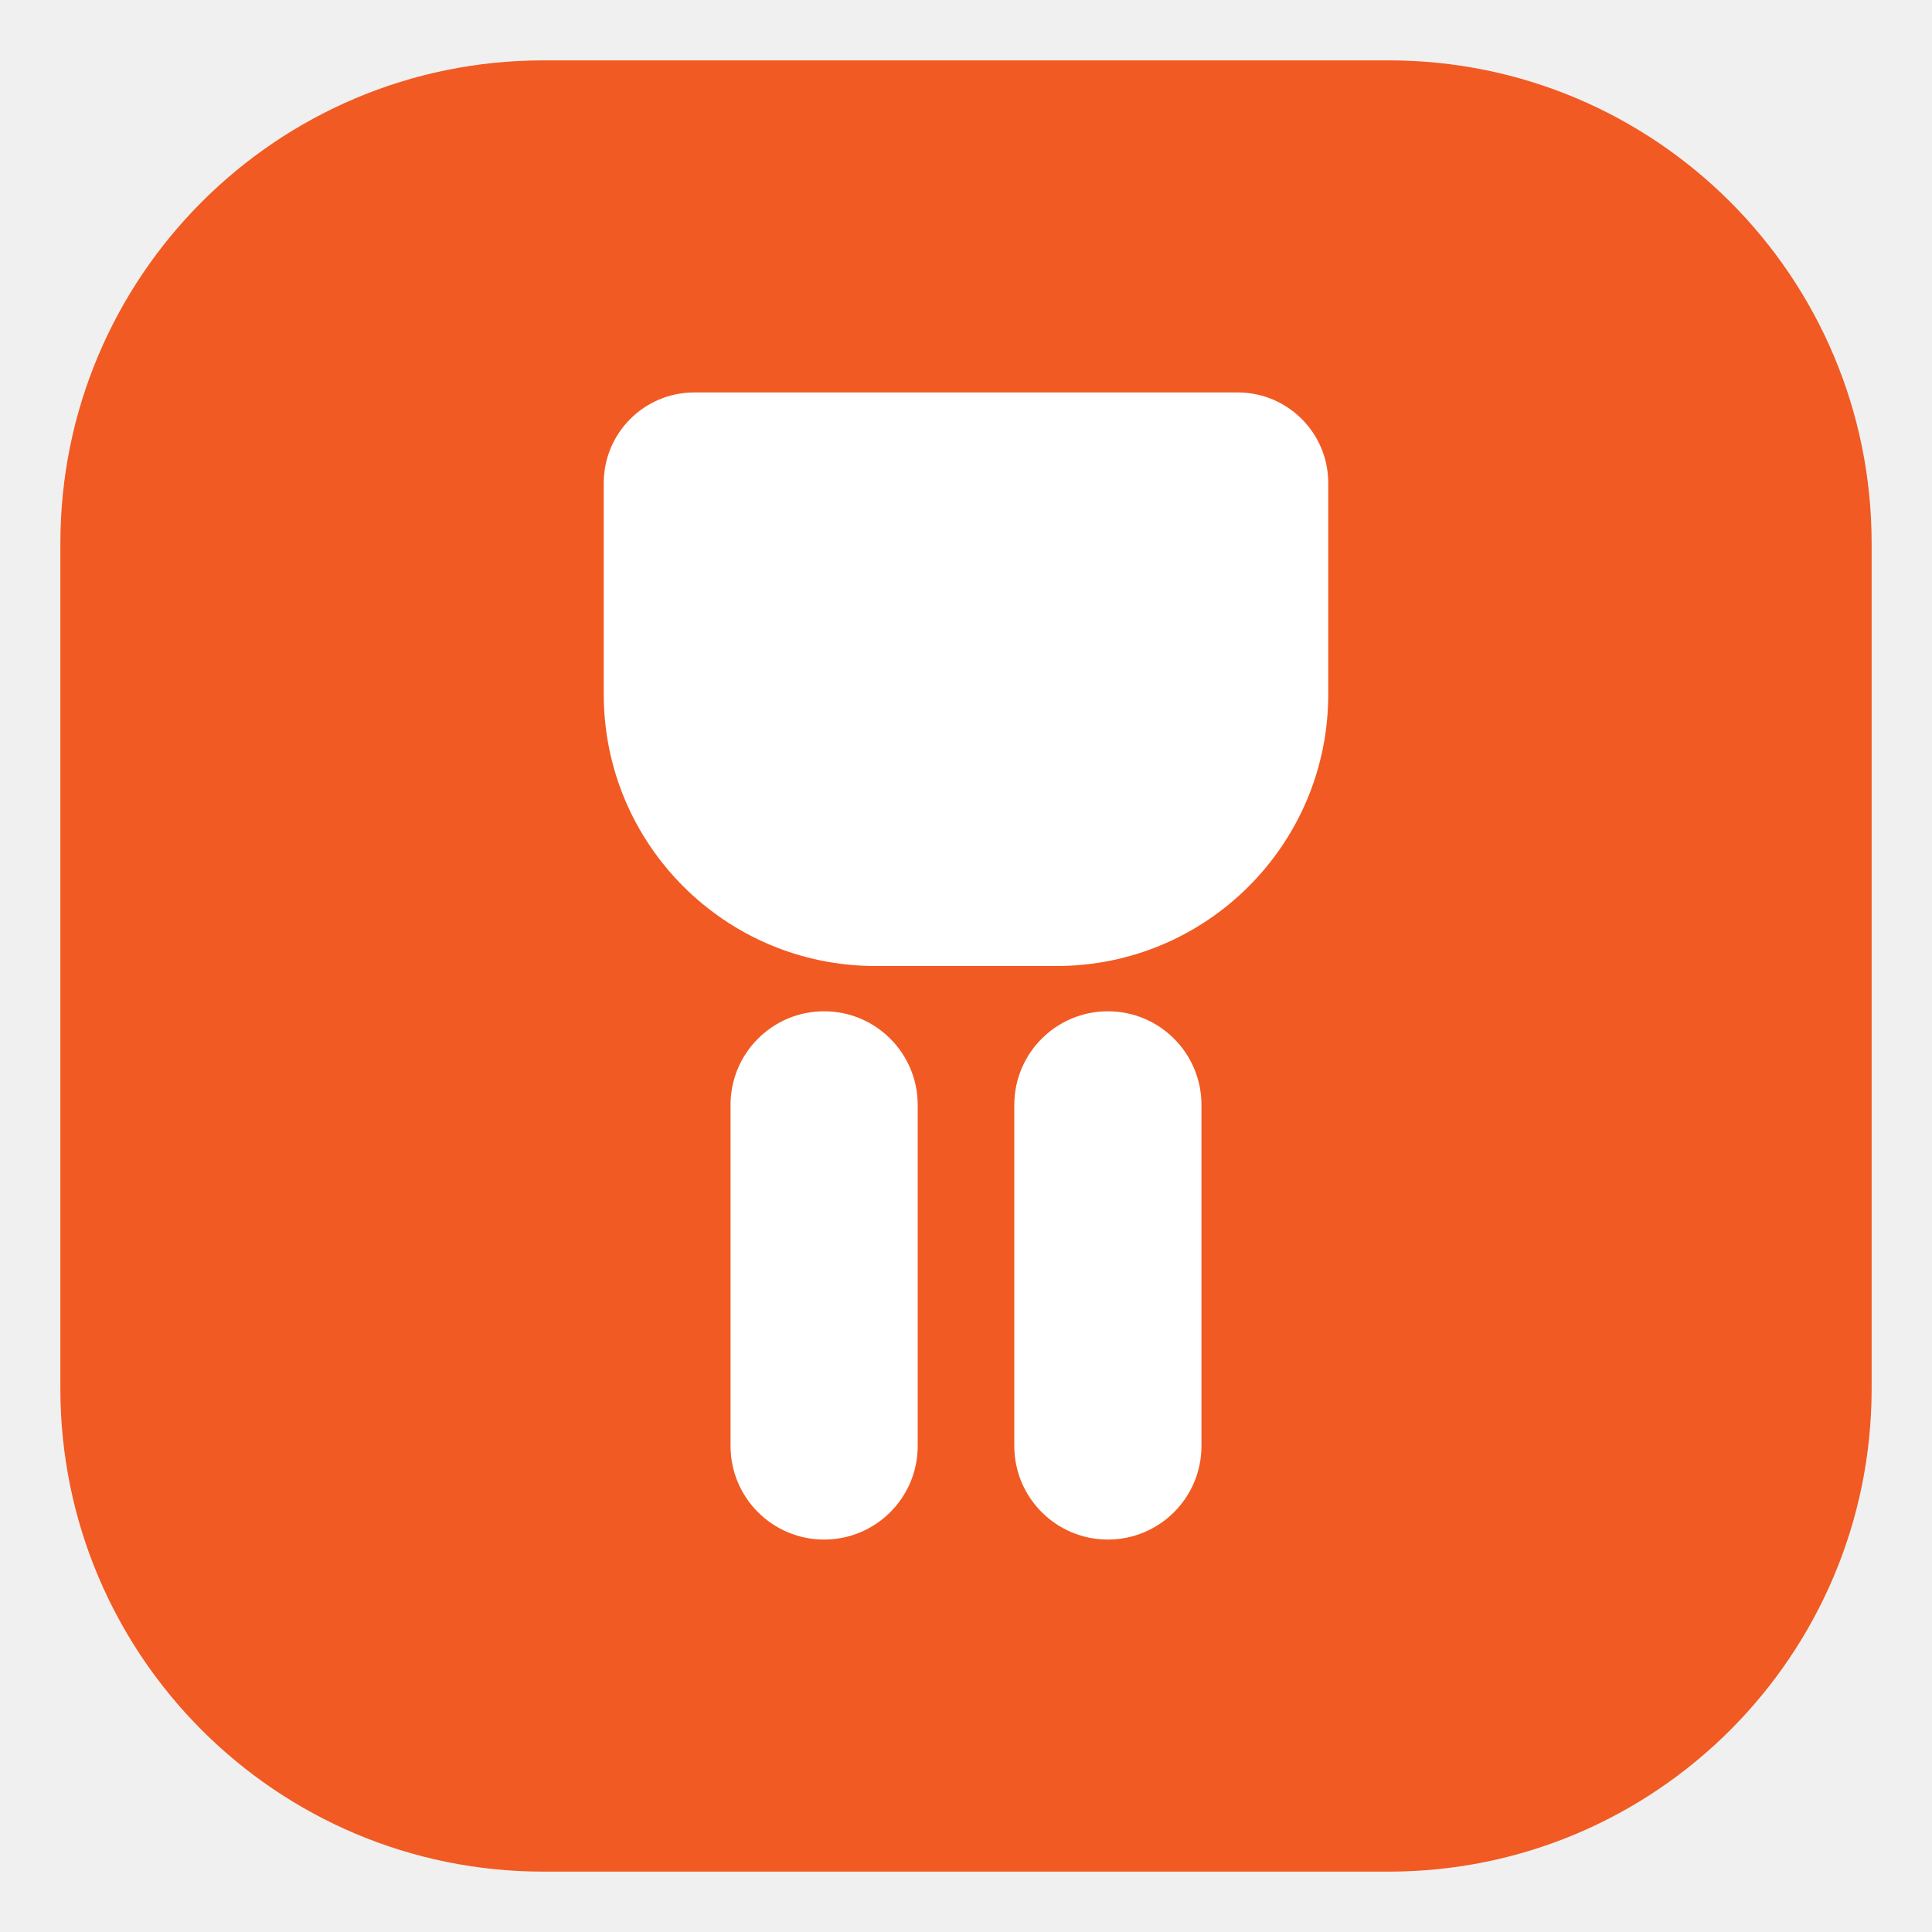
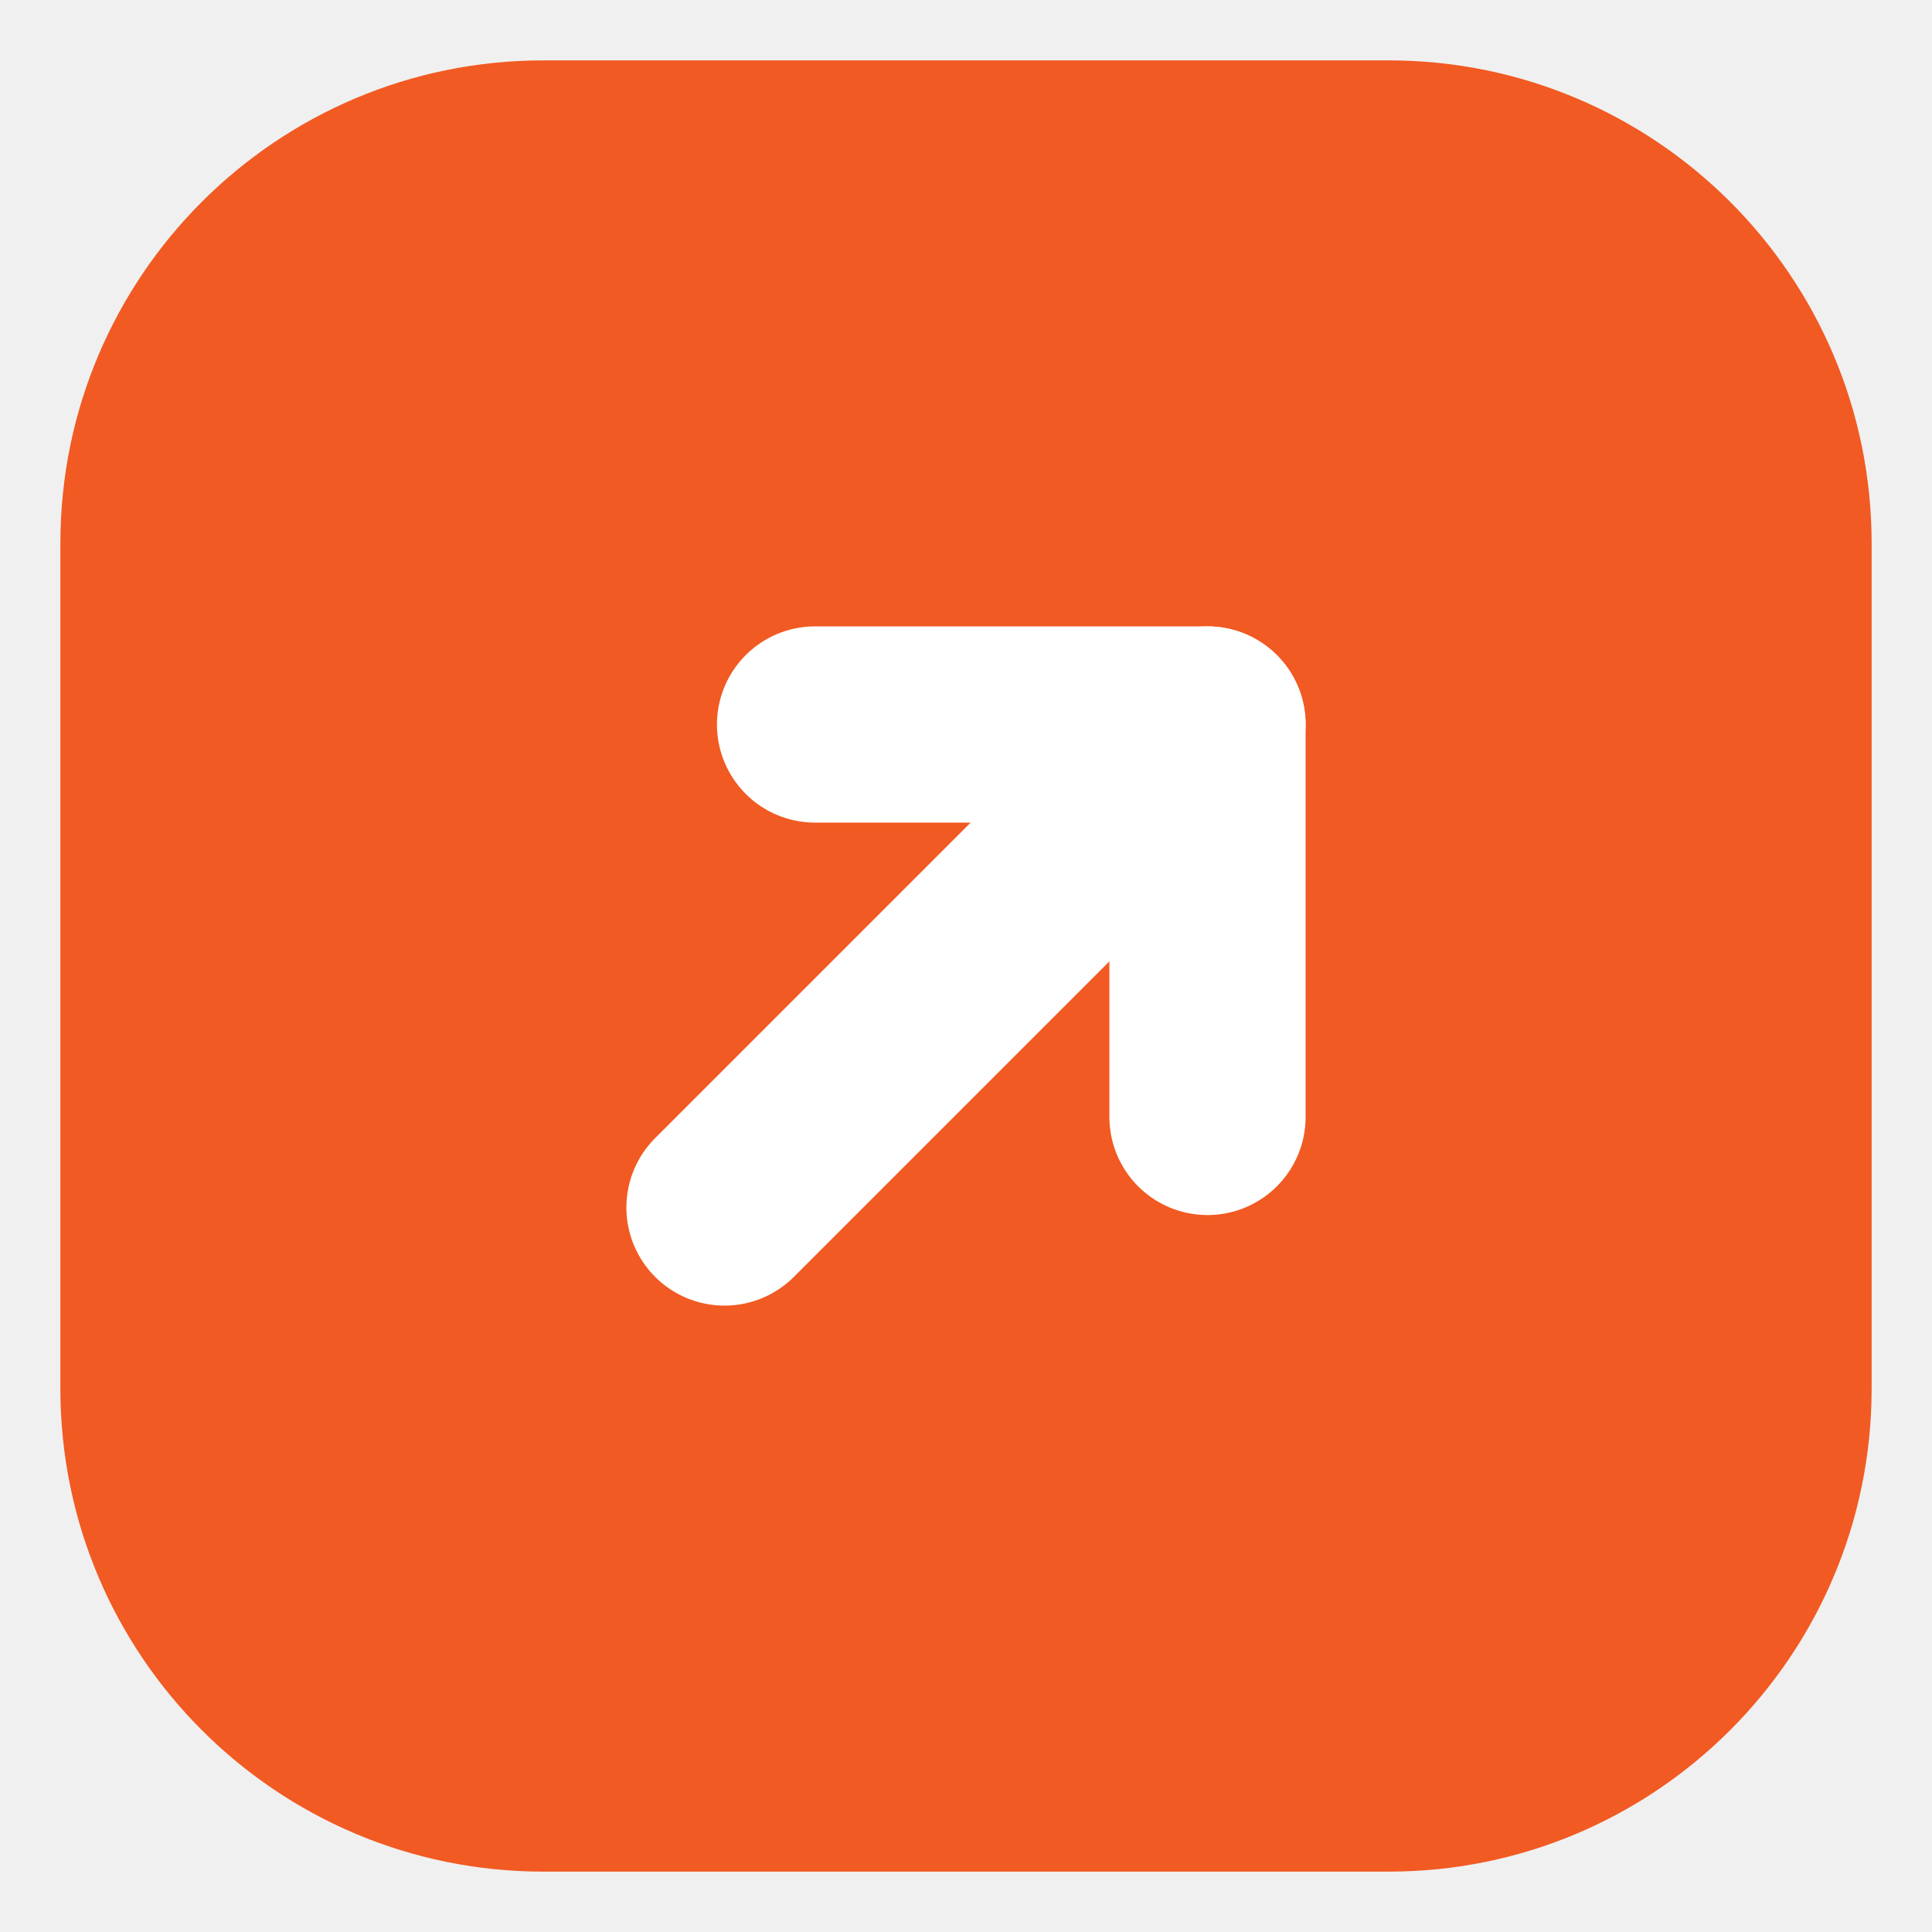
<svg xmlns="http://www.w3.org/2000/svg" viewBox="0 0 64 64">
  <rect x="2" y="2" width="60" height="60" rx="16" fill="#F15A22" />
-   <path d="M23 13h18a3 3 0 0 1 3 3v7a9 9 0 0 1-9 9h-6a9 9 0 0 1-9-9v-7a3 3 0 0 1 3-3z" fill="#fff" />
-   <rect x="24.2" y="33.5" width="6.2" height="17.5" rx="3.1" fill="#fff" />
-   <rect x="33.6" y="33.5" width="6.2" height="17.5" rx="3.1" fill="#fff" />
+   <path d="M24 40 L40 24" stroke="#fff" stroke-width="6.5" stroke-linecap="round" />
+   <path d="M27 24 H40 V37" fill="none" stroke="#fff" stroke-width="6.5" stroke-linecap="round" stroke-linejoin="round" />
</svg>
